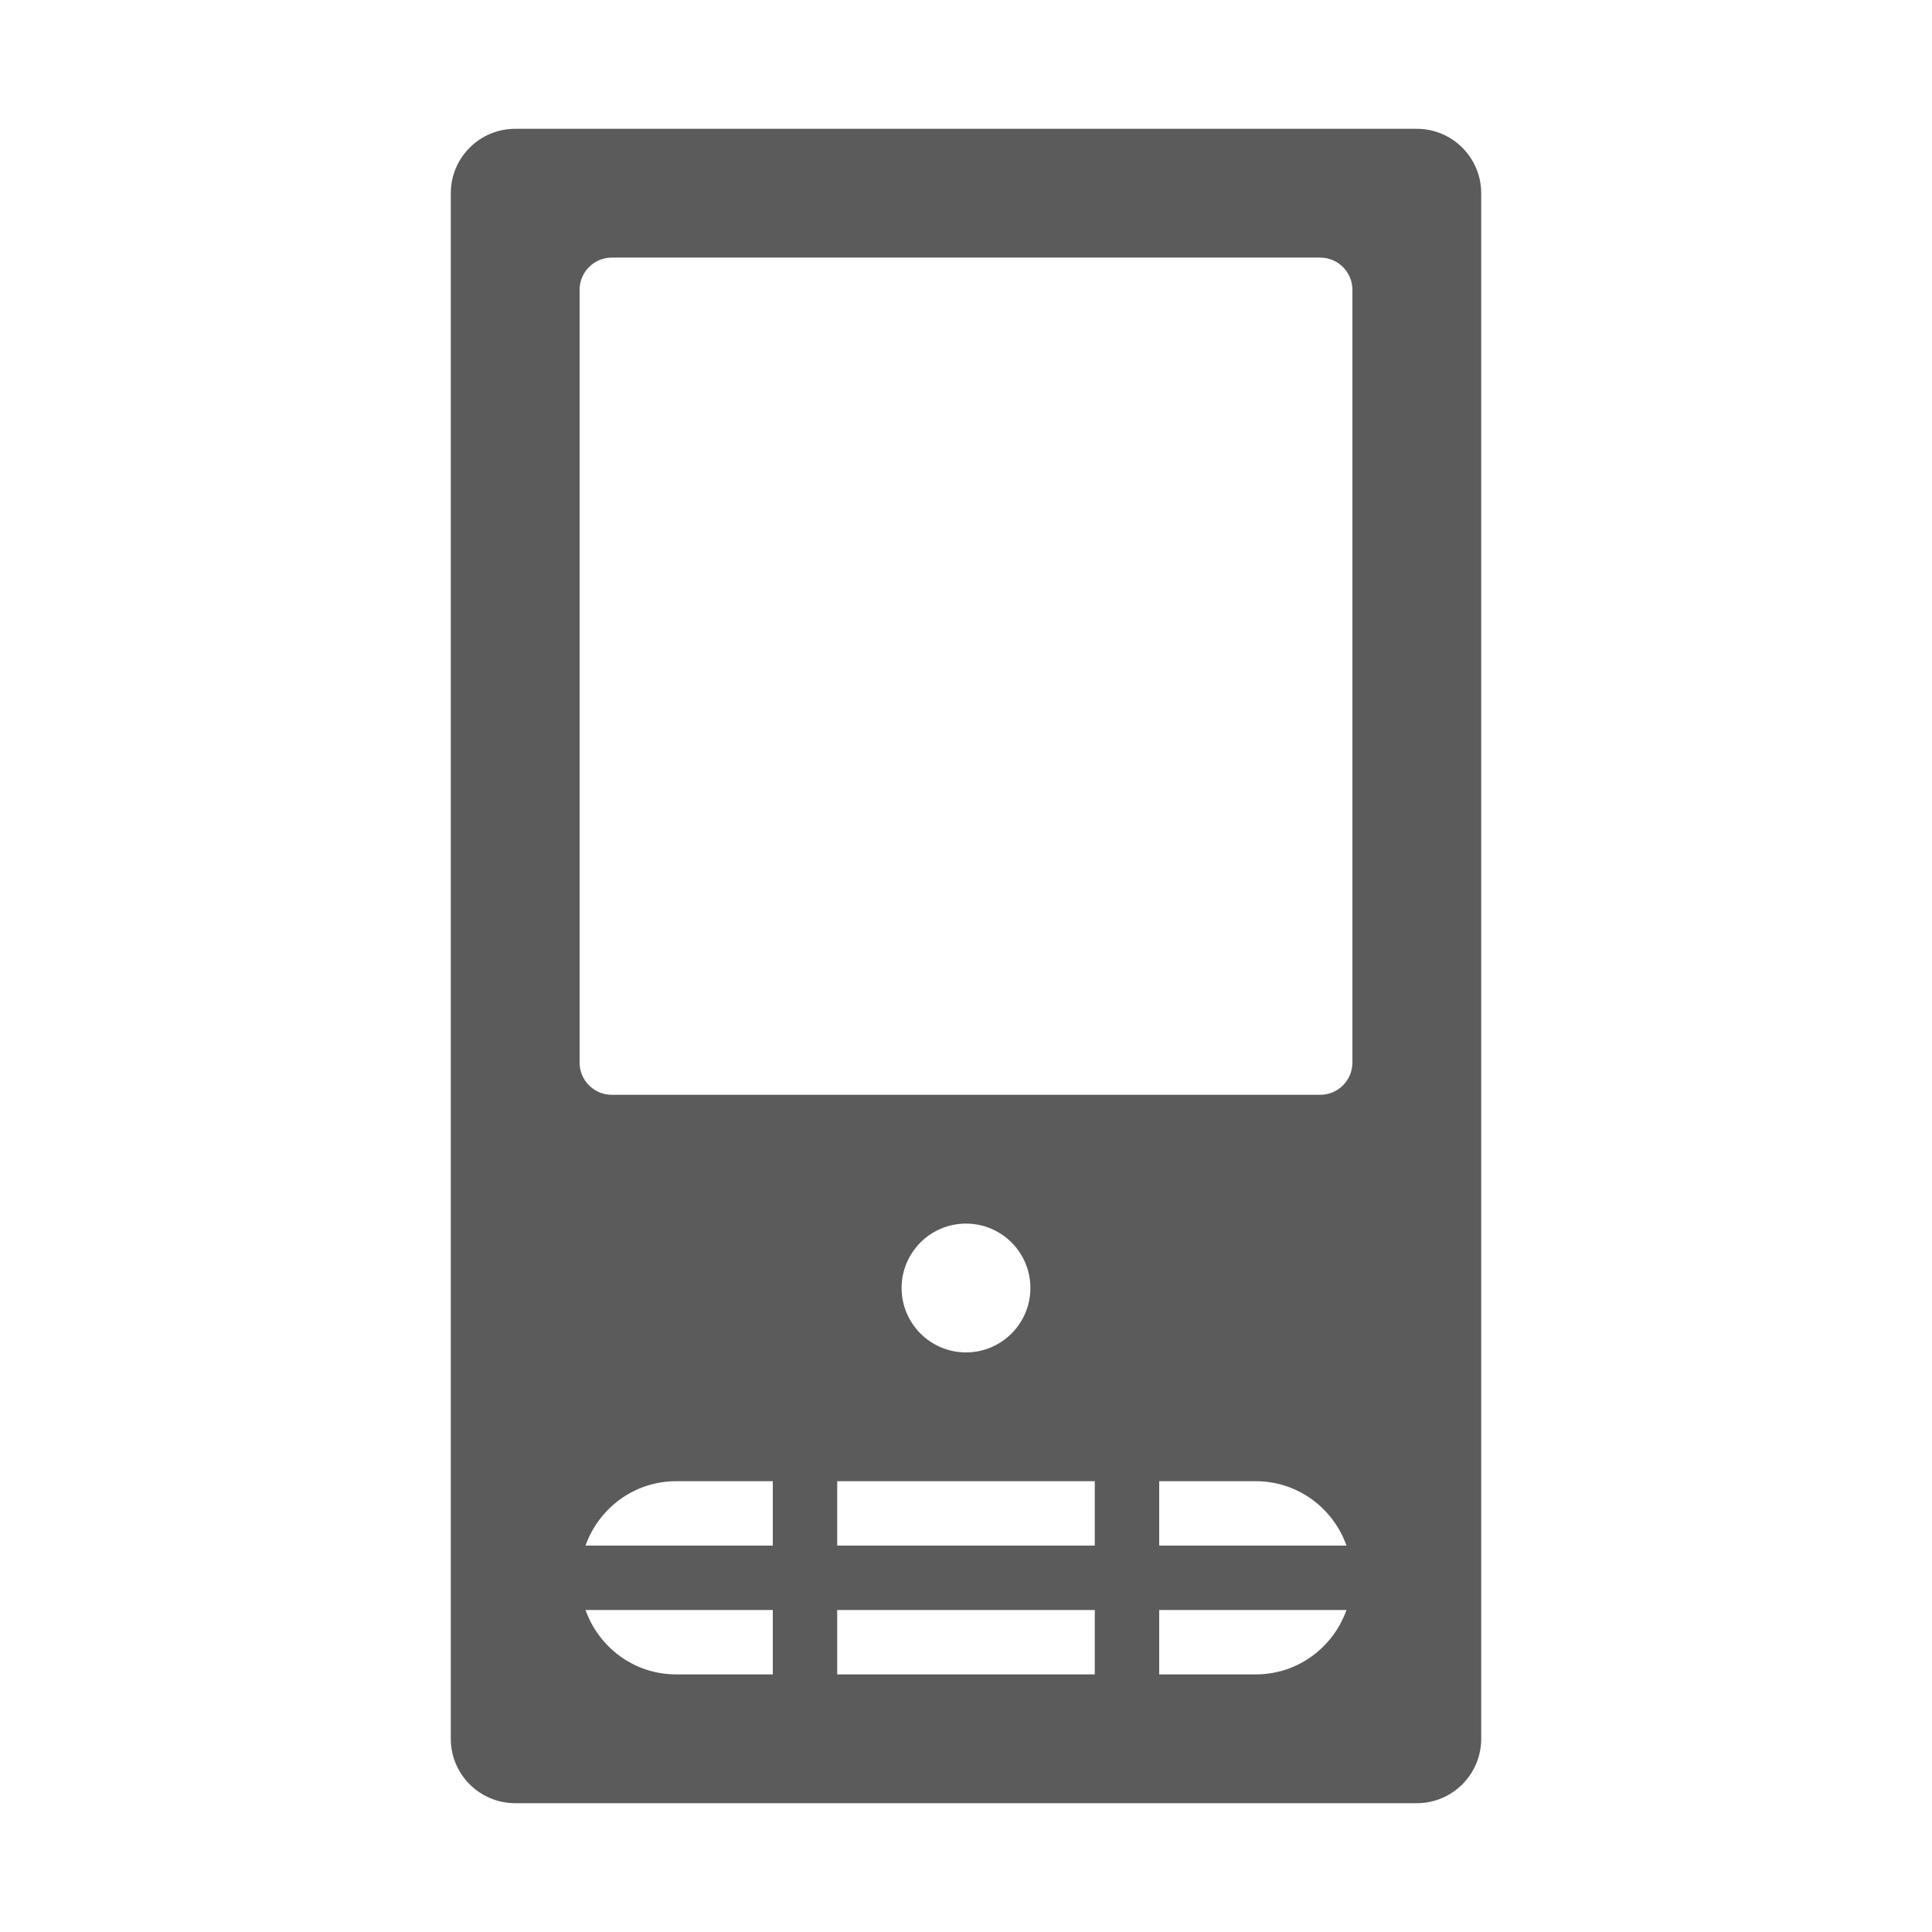
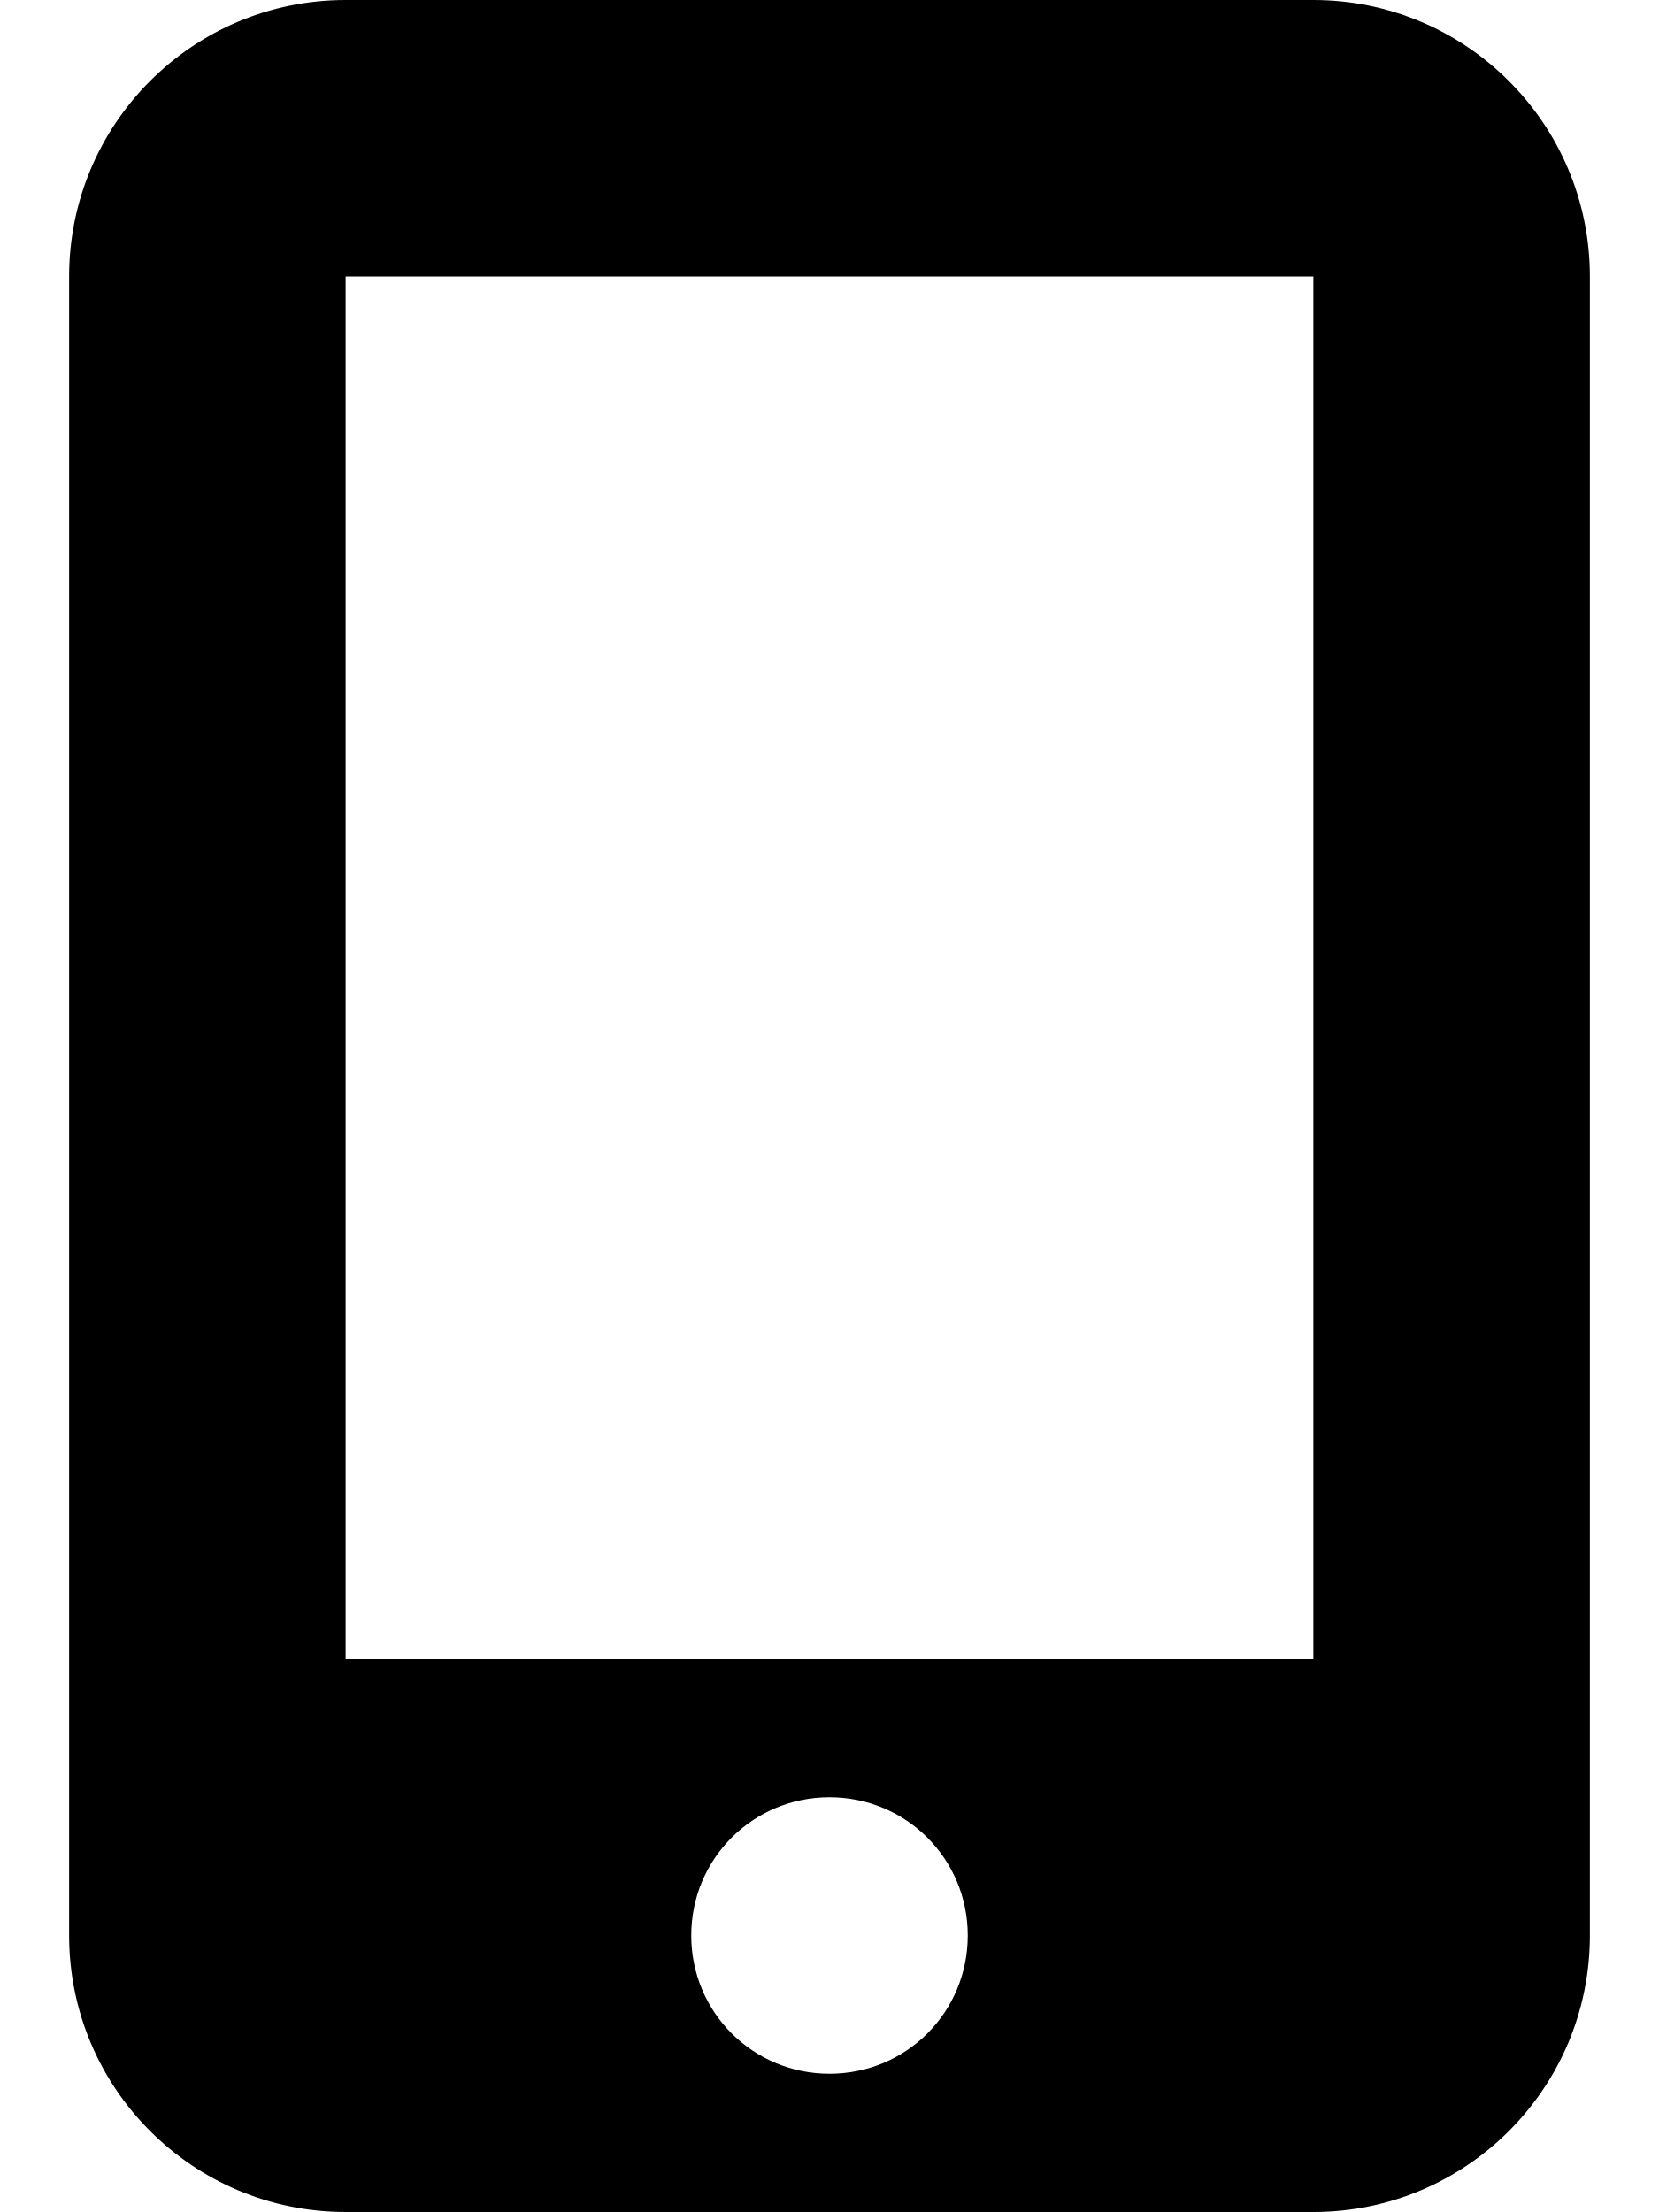
- <svg xmlns="http://www.w3.org/2000/svg" viewBox="0 0 30 30">
-   <path d="M8 2C7.448 2 7 2.448 7 3L7 27C7 27.552 7.448 28 8 28L22 28C22.552 28 23 27.552 23 27L23 3C23 2.448 22.552 2 22 2L8 2 z M 9.5 4L20.5 4C20.776 4 21 4.224 21 4.5L21 16.5C21 16.776 20.776 17 20.5 17L9.5 17C9.224 17 9 16.776 9 16.5L9 4.5C9 4.224 9.224 4 9.5 4 z M 15 19C15.552 19 16 19.448 16 20C16 20.552 15.552 21 15 21C14.448 21 14 20.552 14 20C14 19.448 14.448 19 15 19 z M 10.5 23L12 23L12 24L9.092 24C9.298 23.419 9.848 23 10.5 23 z M 13 23L17 23L17 24L13 24L13 23 z M 18 23L19.5 23C20.152 23 20.702 23.419 20.908 24L18 24L18 23 z M 9.092 25L12 25L12 26L10.5 26C9.848 26 9.298 25.581 9.092 25 z M 13 25L17 25L17 26L13 26L13 25 z M 18 25L20.908 25C20.702 25.581 20.152 26 19.5 26L18 26L18 25 z" fill="#5B5B5B" />
+ <svg xmlns="http://www.w3.org/2000/svg" viewBox="0 0 384 512">
+   <path d="M304 0h-224c-35.35 0-64 28.65-64 64v384c0 35.35 28.65 64 64 64h224c35.35 0 64-28.65 64-64V64C368 28.65 339.3 0 304 0zM192 480c-17.75 0-32-14.25-32-32s14.25-32 32-32s32 14.25 32 32S209.8 480 192 480zM304 64v320h-224V64H304z" />
</svg>
